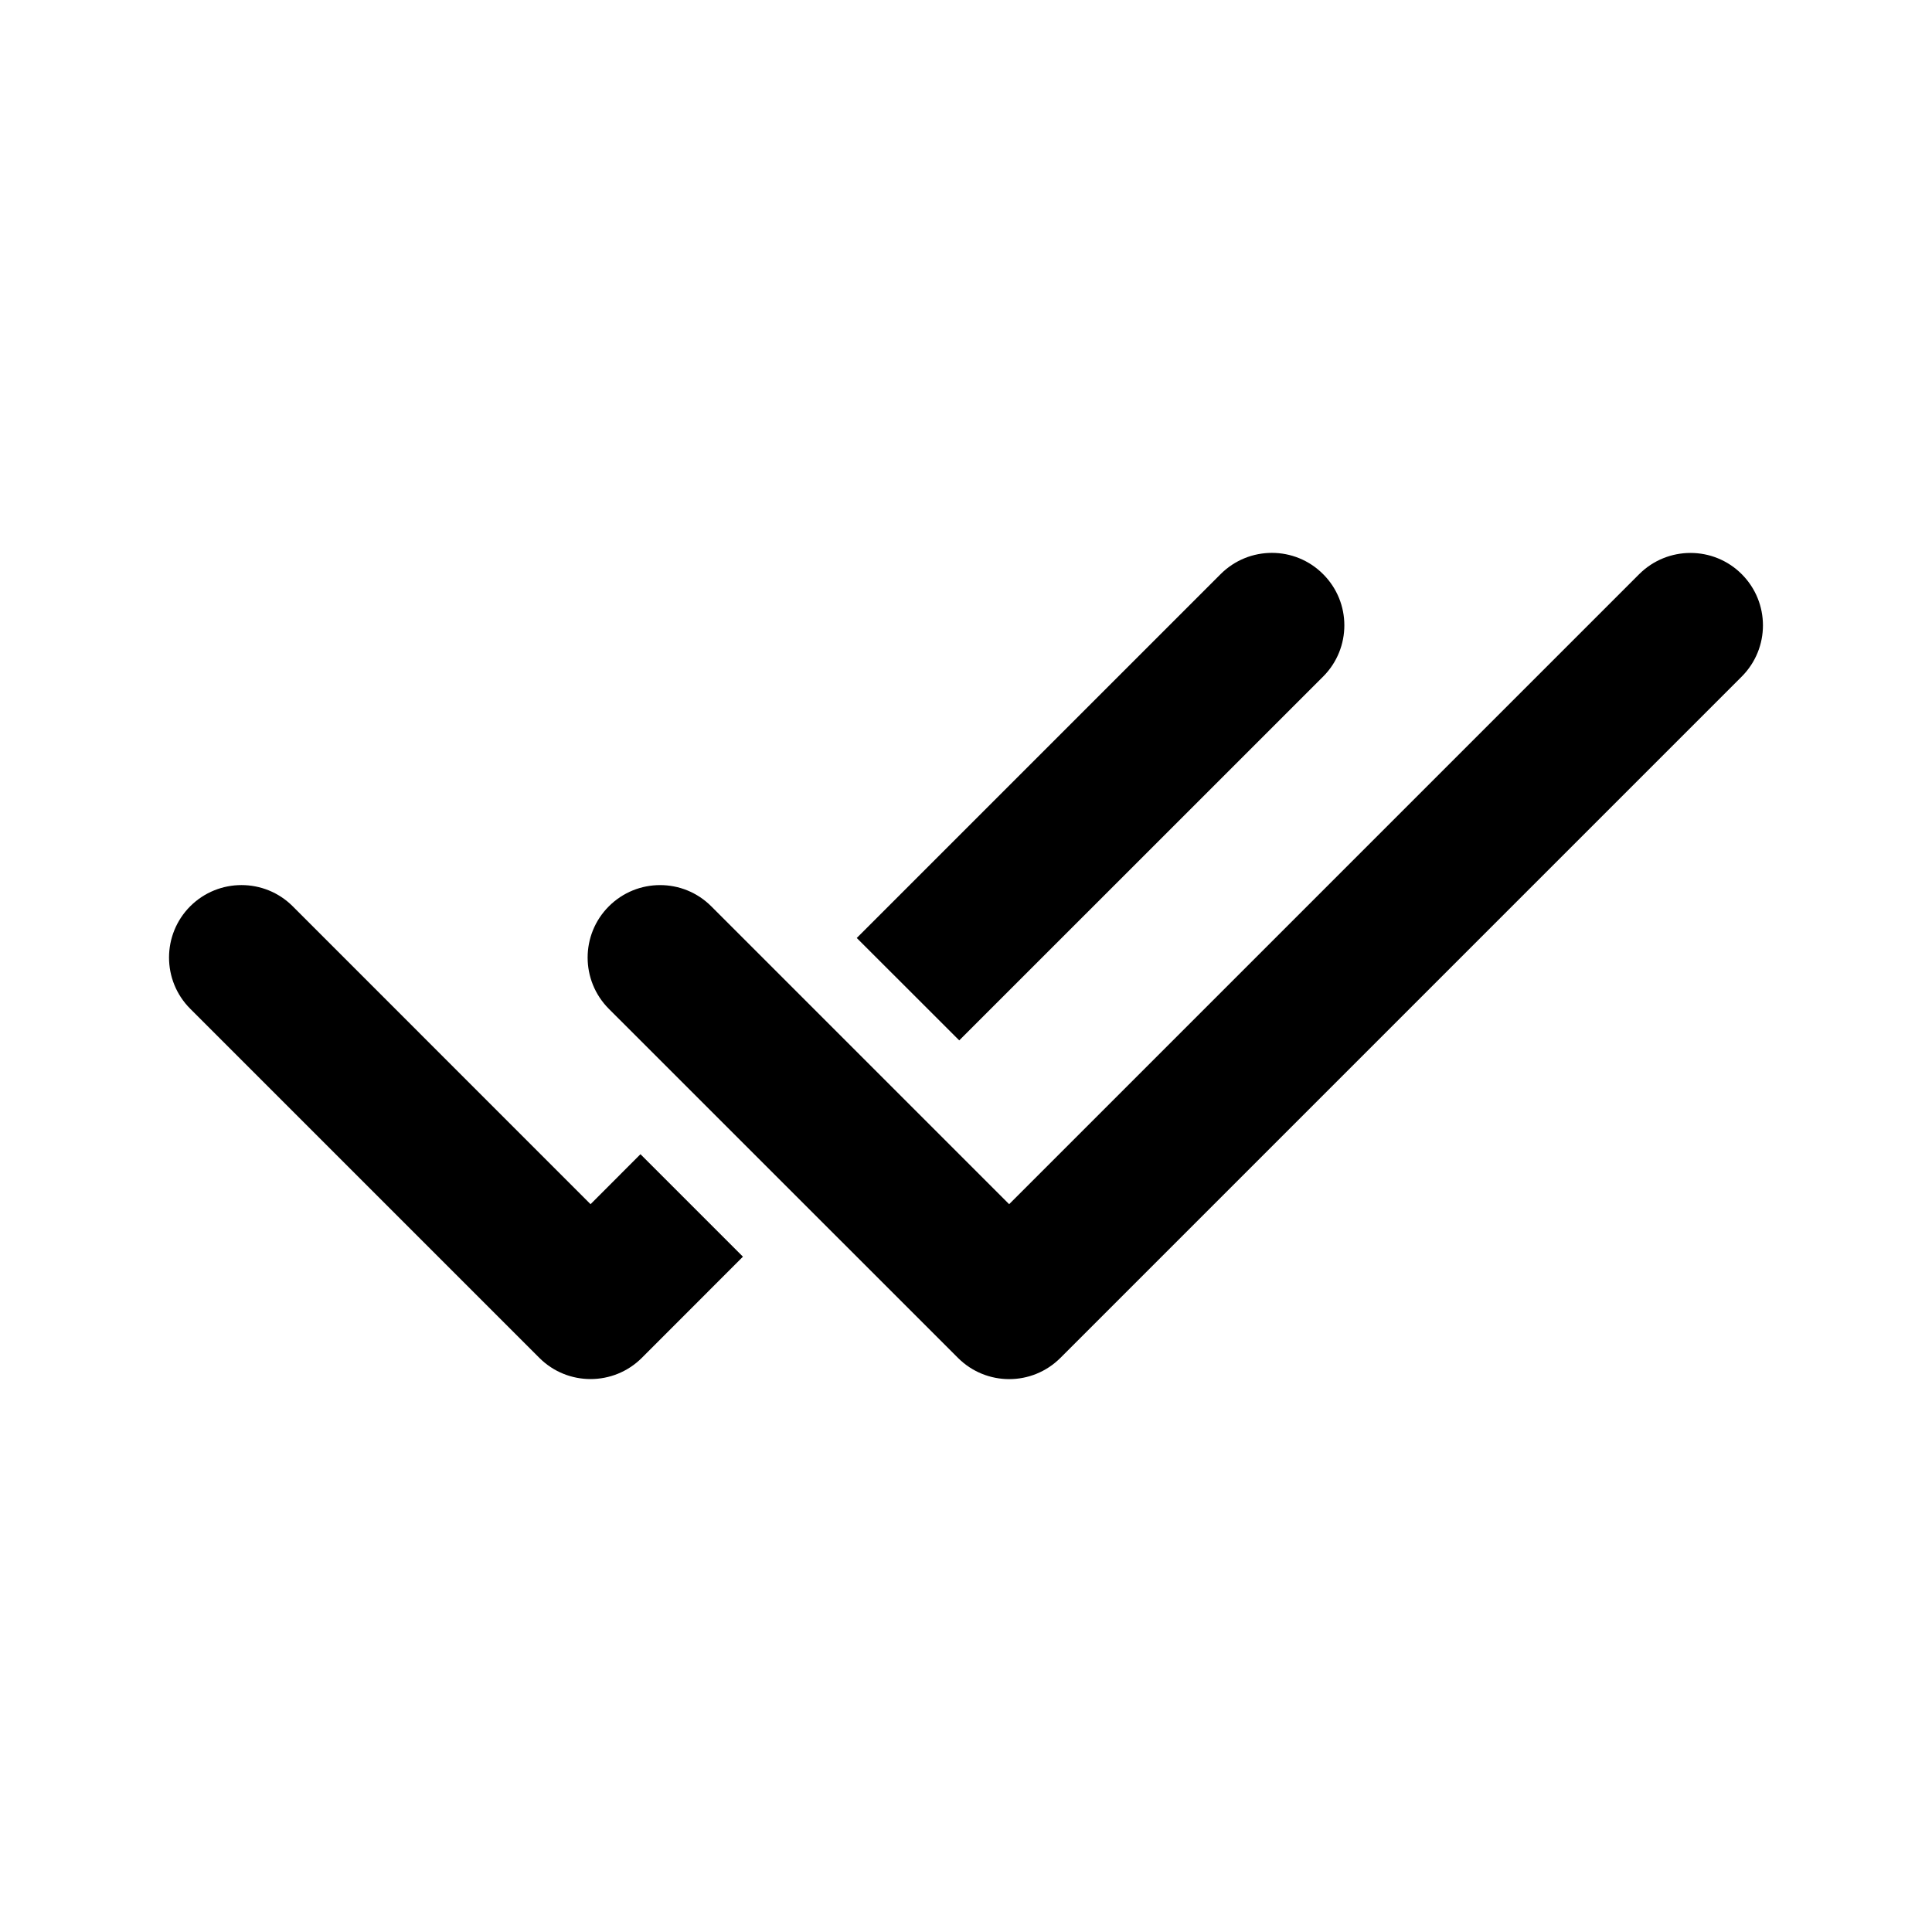
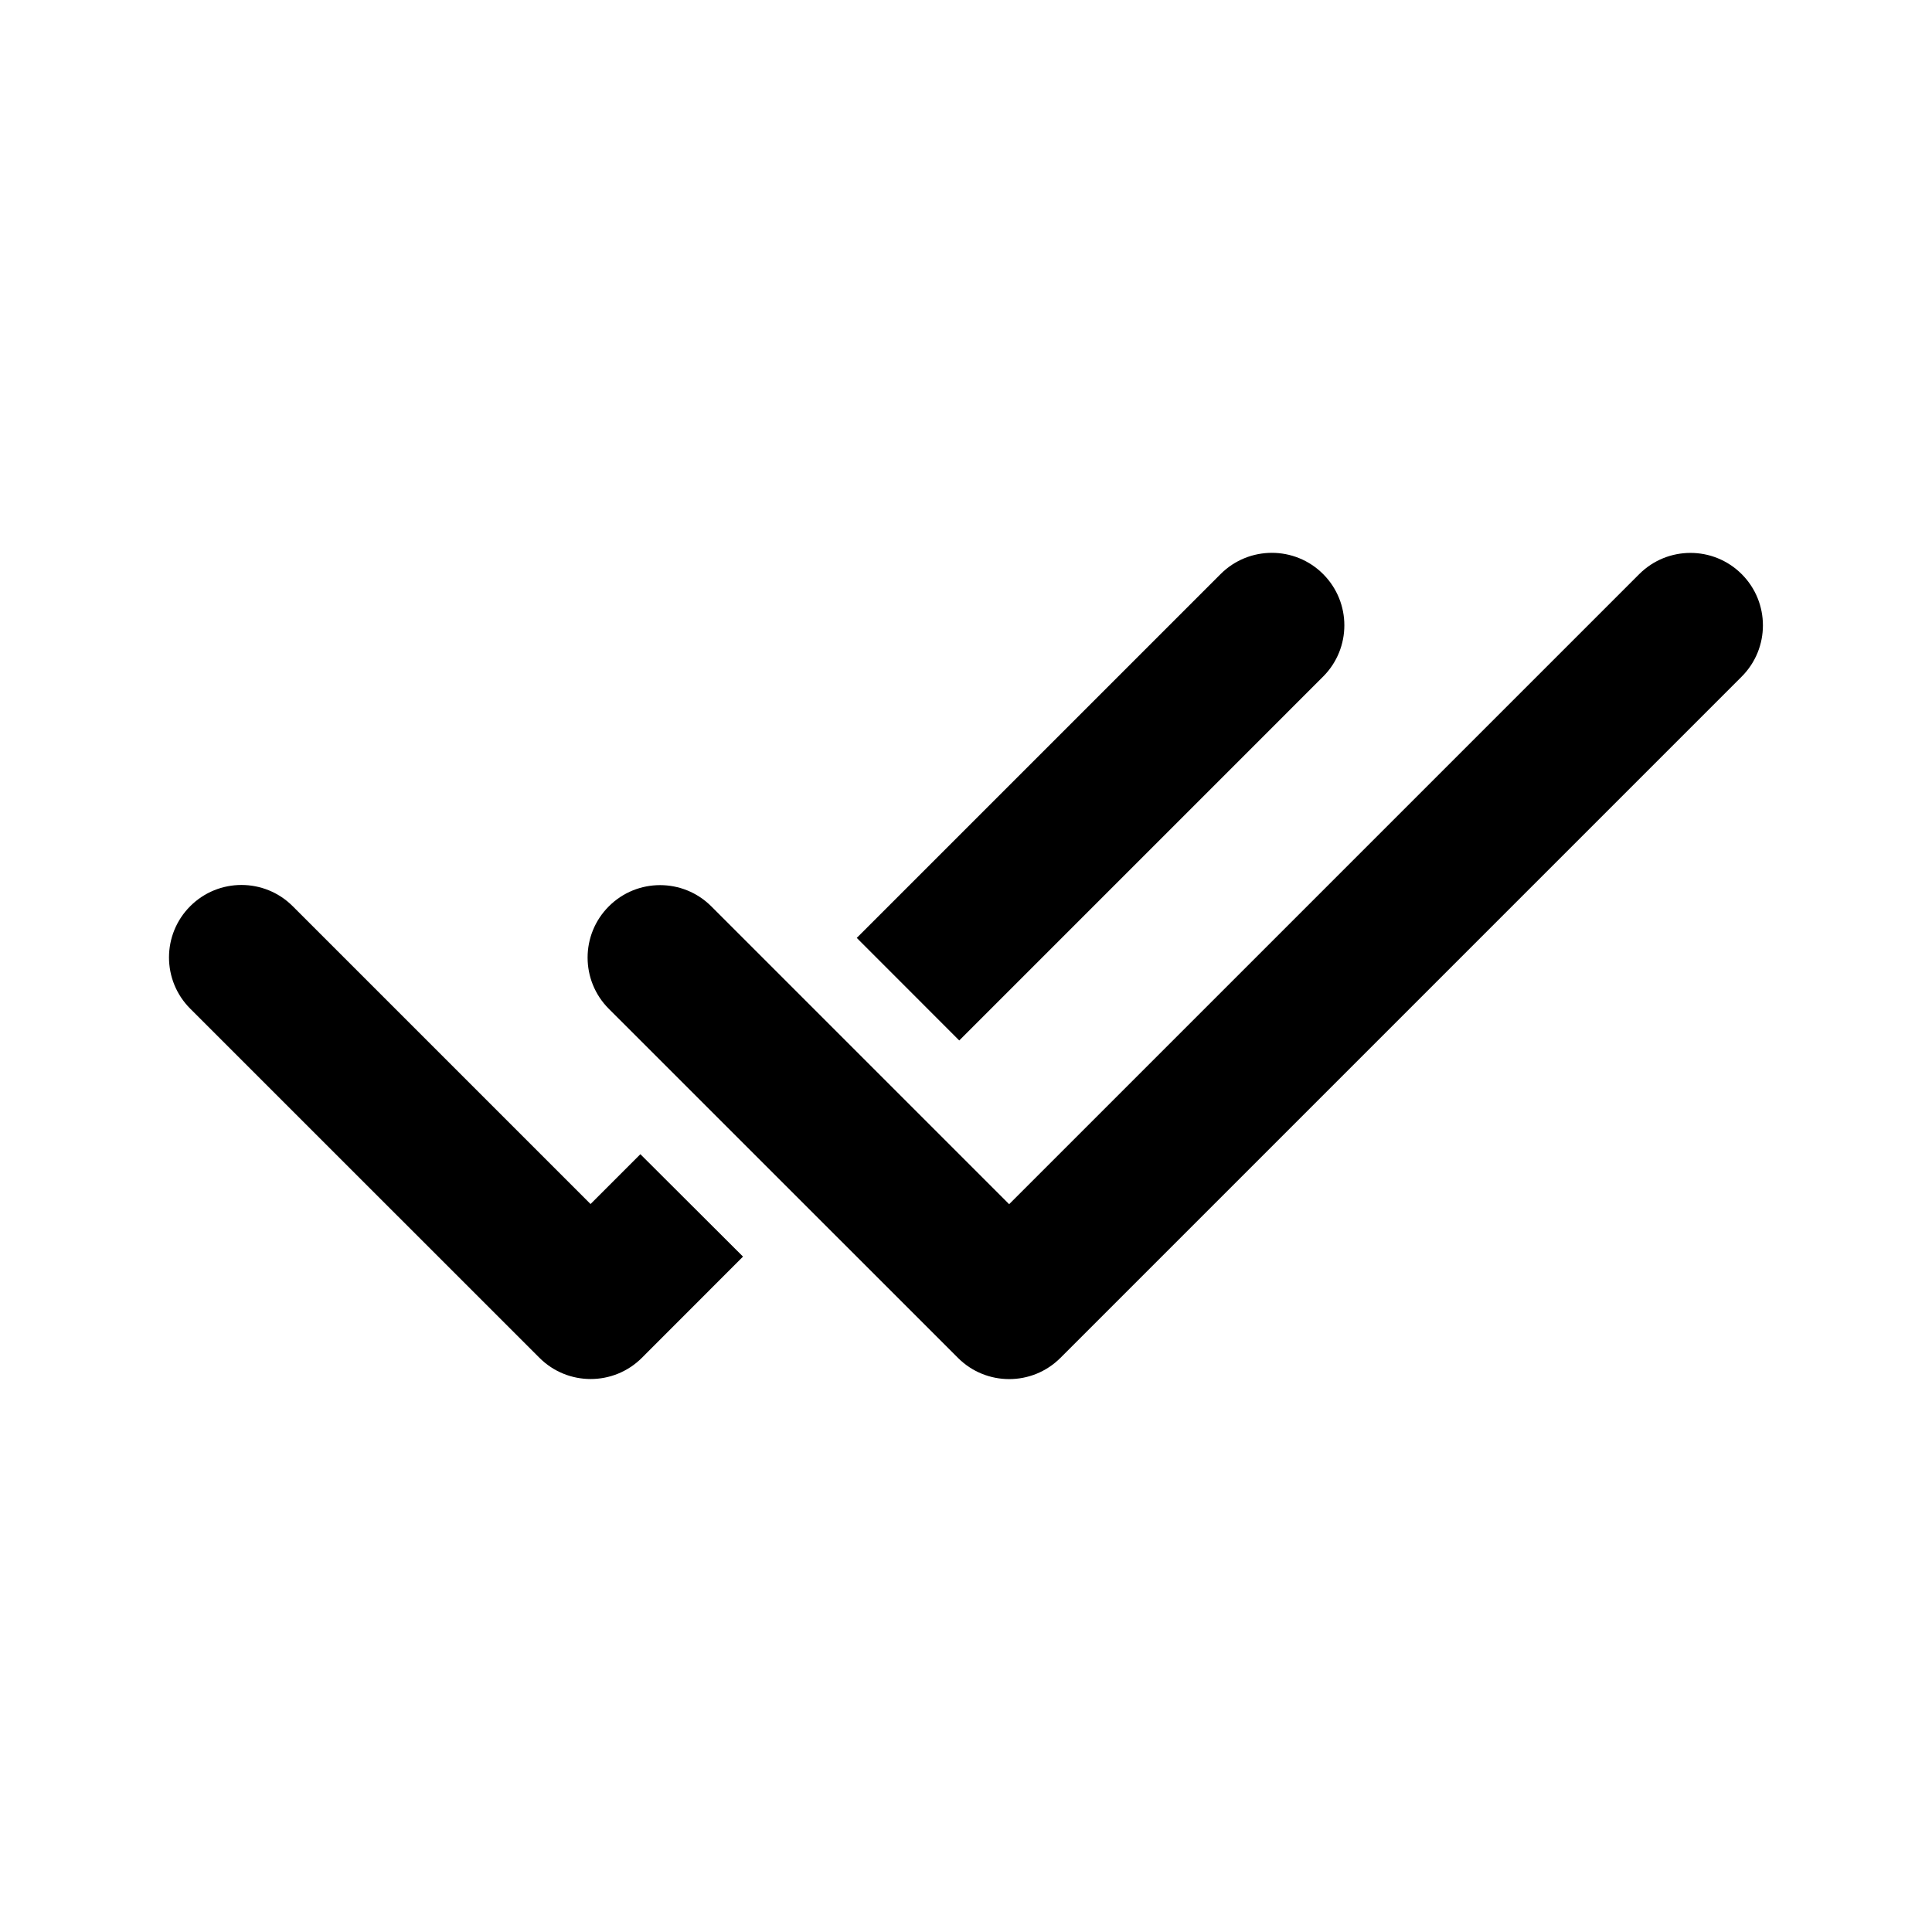
- <svg xmlns="http://www.w3.org/2000/svg" width="24" height="24" viewBox="0 0 24 24">
-   <path fill-rule="evenodd" clip-rule="evenodd" d="M16.436 8.405L11.916 12.924L10.643 11.652L15.163 7.132C15.515 6.78 16.085 6.78 16.436 7.132C16.788 7.483 16.788 8.053 16.436 8.405ZM7.956 14.338L9.229 15.611L7.973 16.868C7.621 17.219 7.051 17.219 6.7 16.868L2.363 12.531C2.012 12.18 2.012 11.61 2.363 11.258C2.715 10.907 3.285 10.907 3.636 11.258L7.336 14.959L7.956 14.338ZM21.636 8.405C21.988 8.053 21.988 7.484 21.636 7.132C21.285 6.781 20.715 6.781 20.363 7.132L12.536 14.959L8.836 11.259C8.485 10.907 7.915 10.907 7.563 11.259C7.212 11.61 7.212 12.18 7.563 12.532L11.9 16.868C12.252 17.22 12.821 17.22 13.173 16.868L21.636 8.405Z" />
+ <svg xmlns="http://www.w3.org/2000/svg" width="24" height="24">
+   <path fill-rule="evenodd" d="m16.436 8.405-4.52 4.52-1.273-1.274 4.52-4.52a.9.9 0 1 1 1.273 1.274Zm-8.48 5.934L9.23 15.61l-1.256 1.257a.9.9 0 0 1-1.273 0L2.363 12.53a.9.9 0 1 1 1.273-1.273l3.7 3.7.62-.62Zm13.68-5.934a.9.9 0 1 0-1.273-1.273l-7.827 7.827-3.7-3.7a.9.9 0 1 0-1.273 1.273l4.337 4.336a.9.9 0 0 0 1.273 0l8.463-8.463Z" clip-rule="evenodd" />
</svg>
